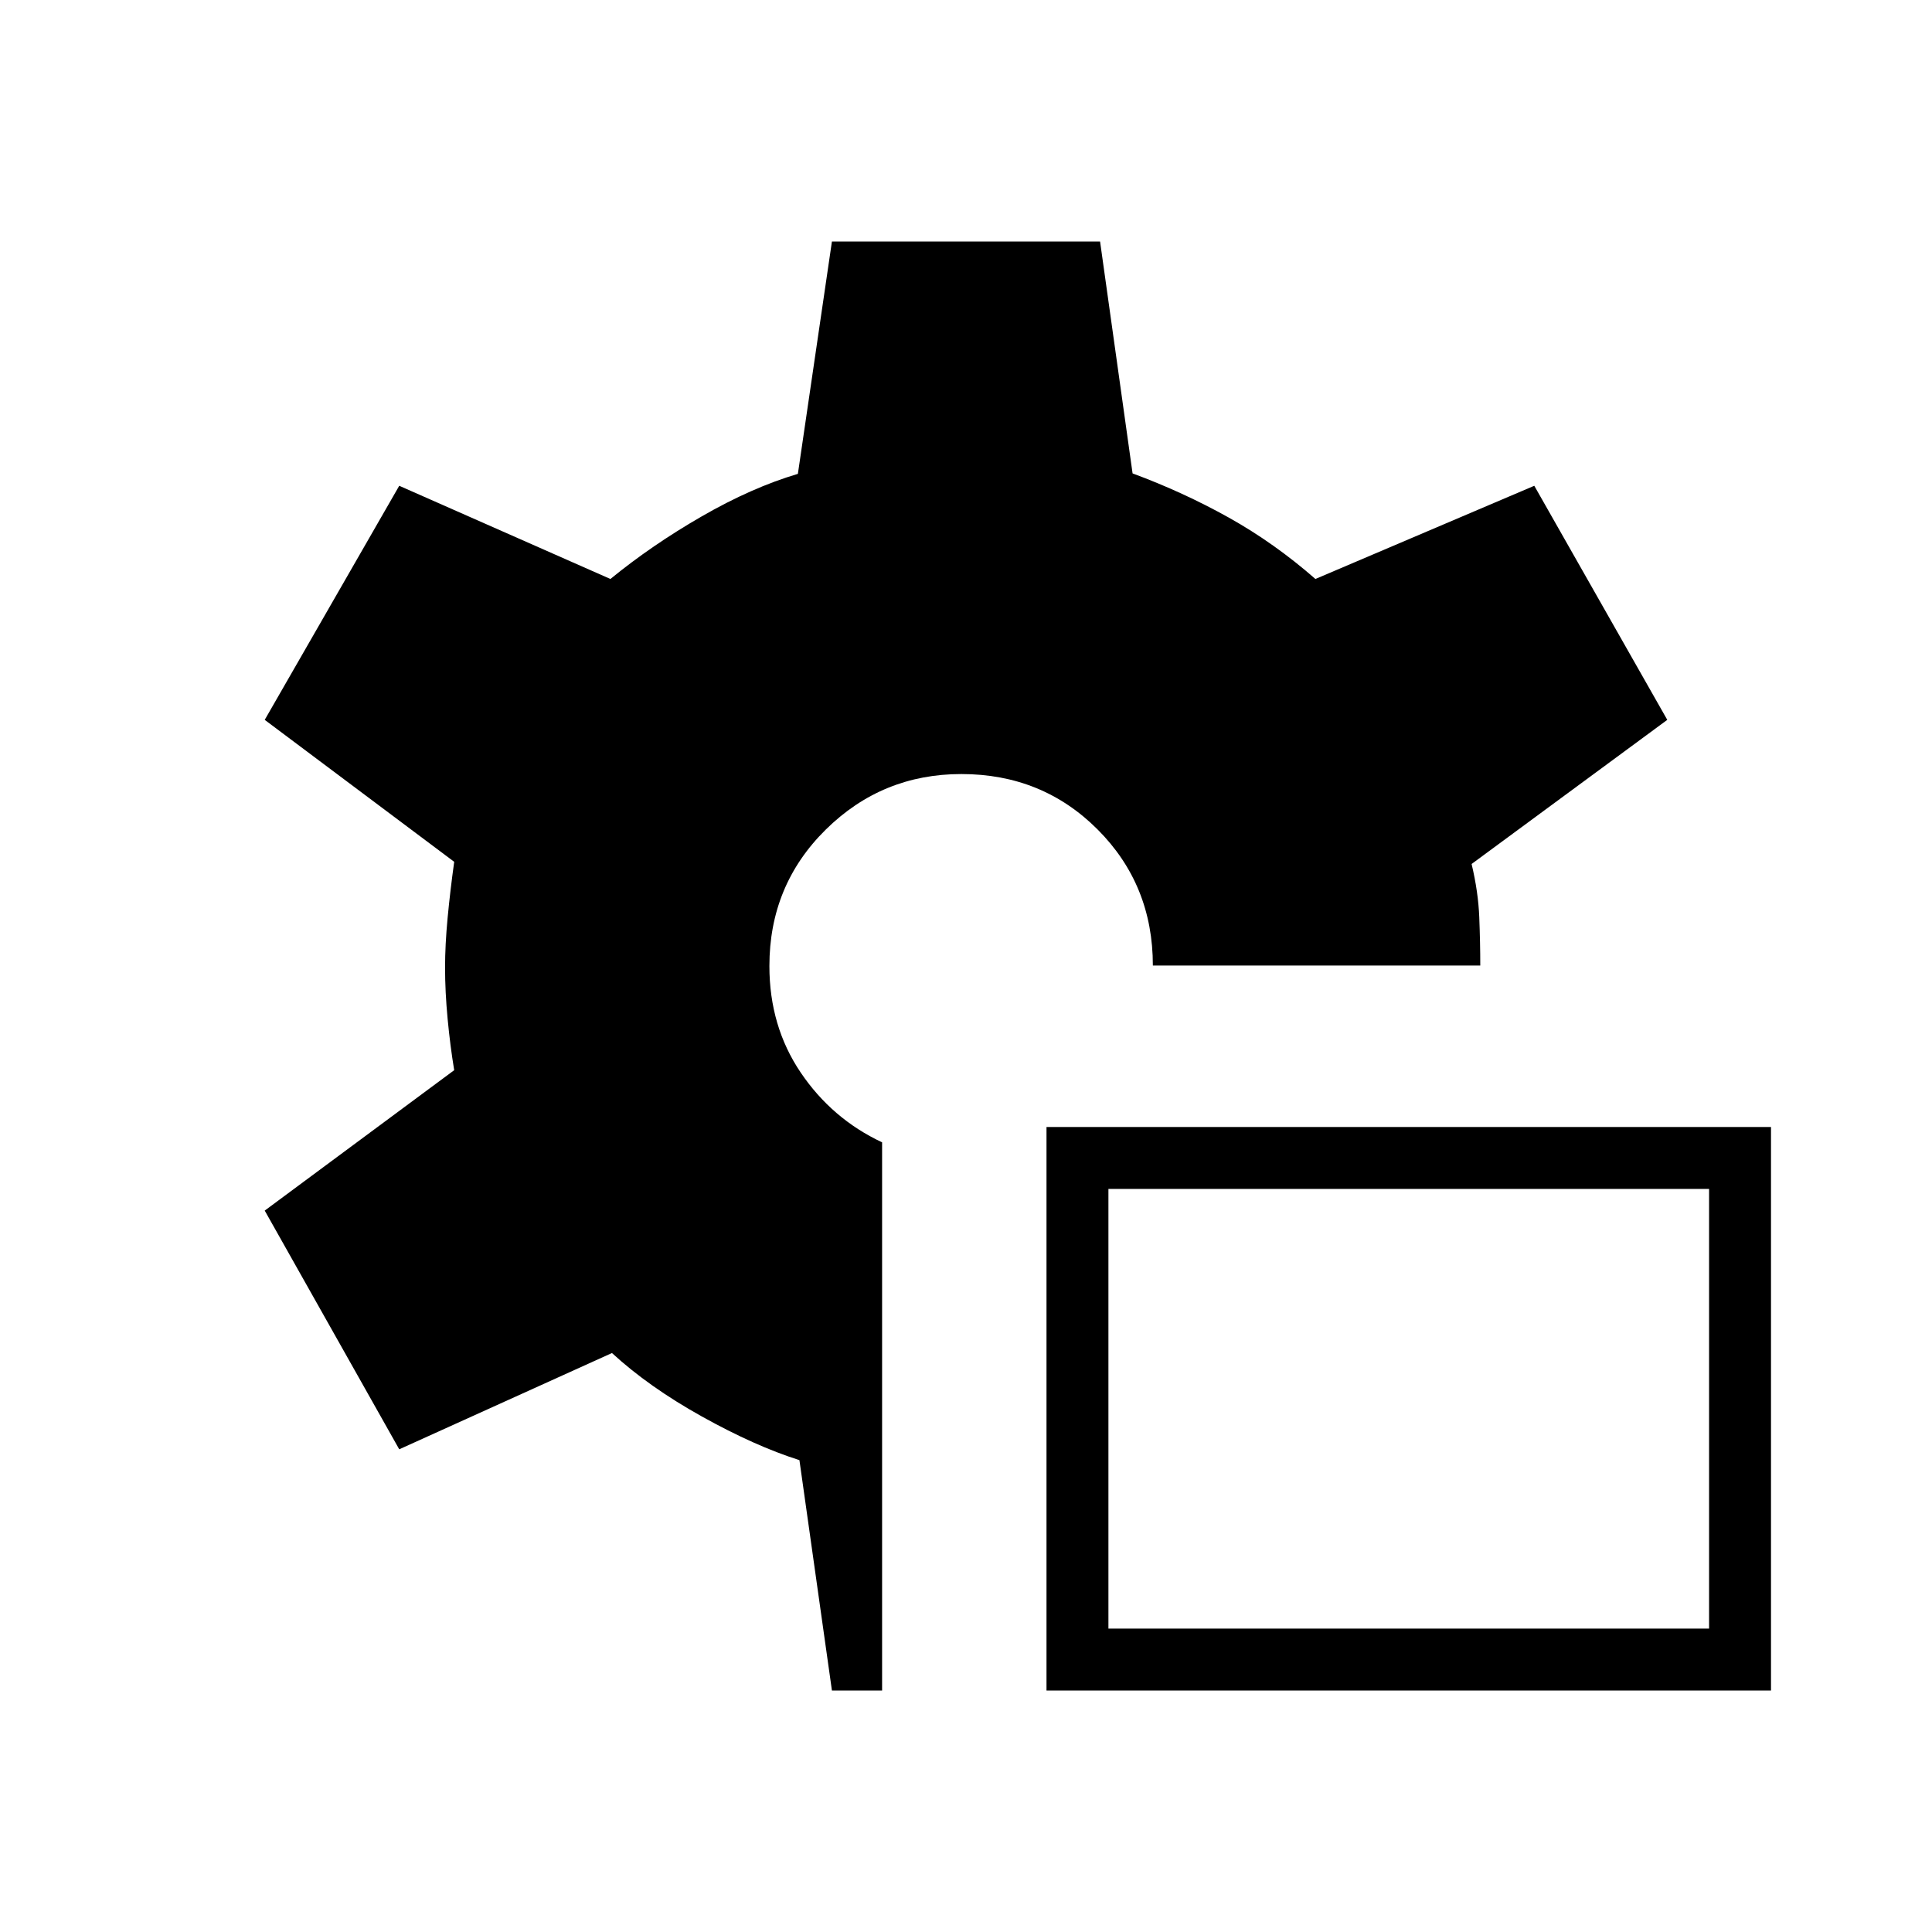
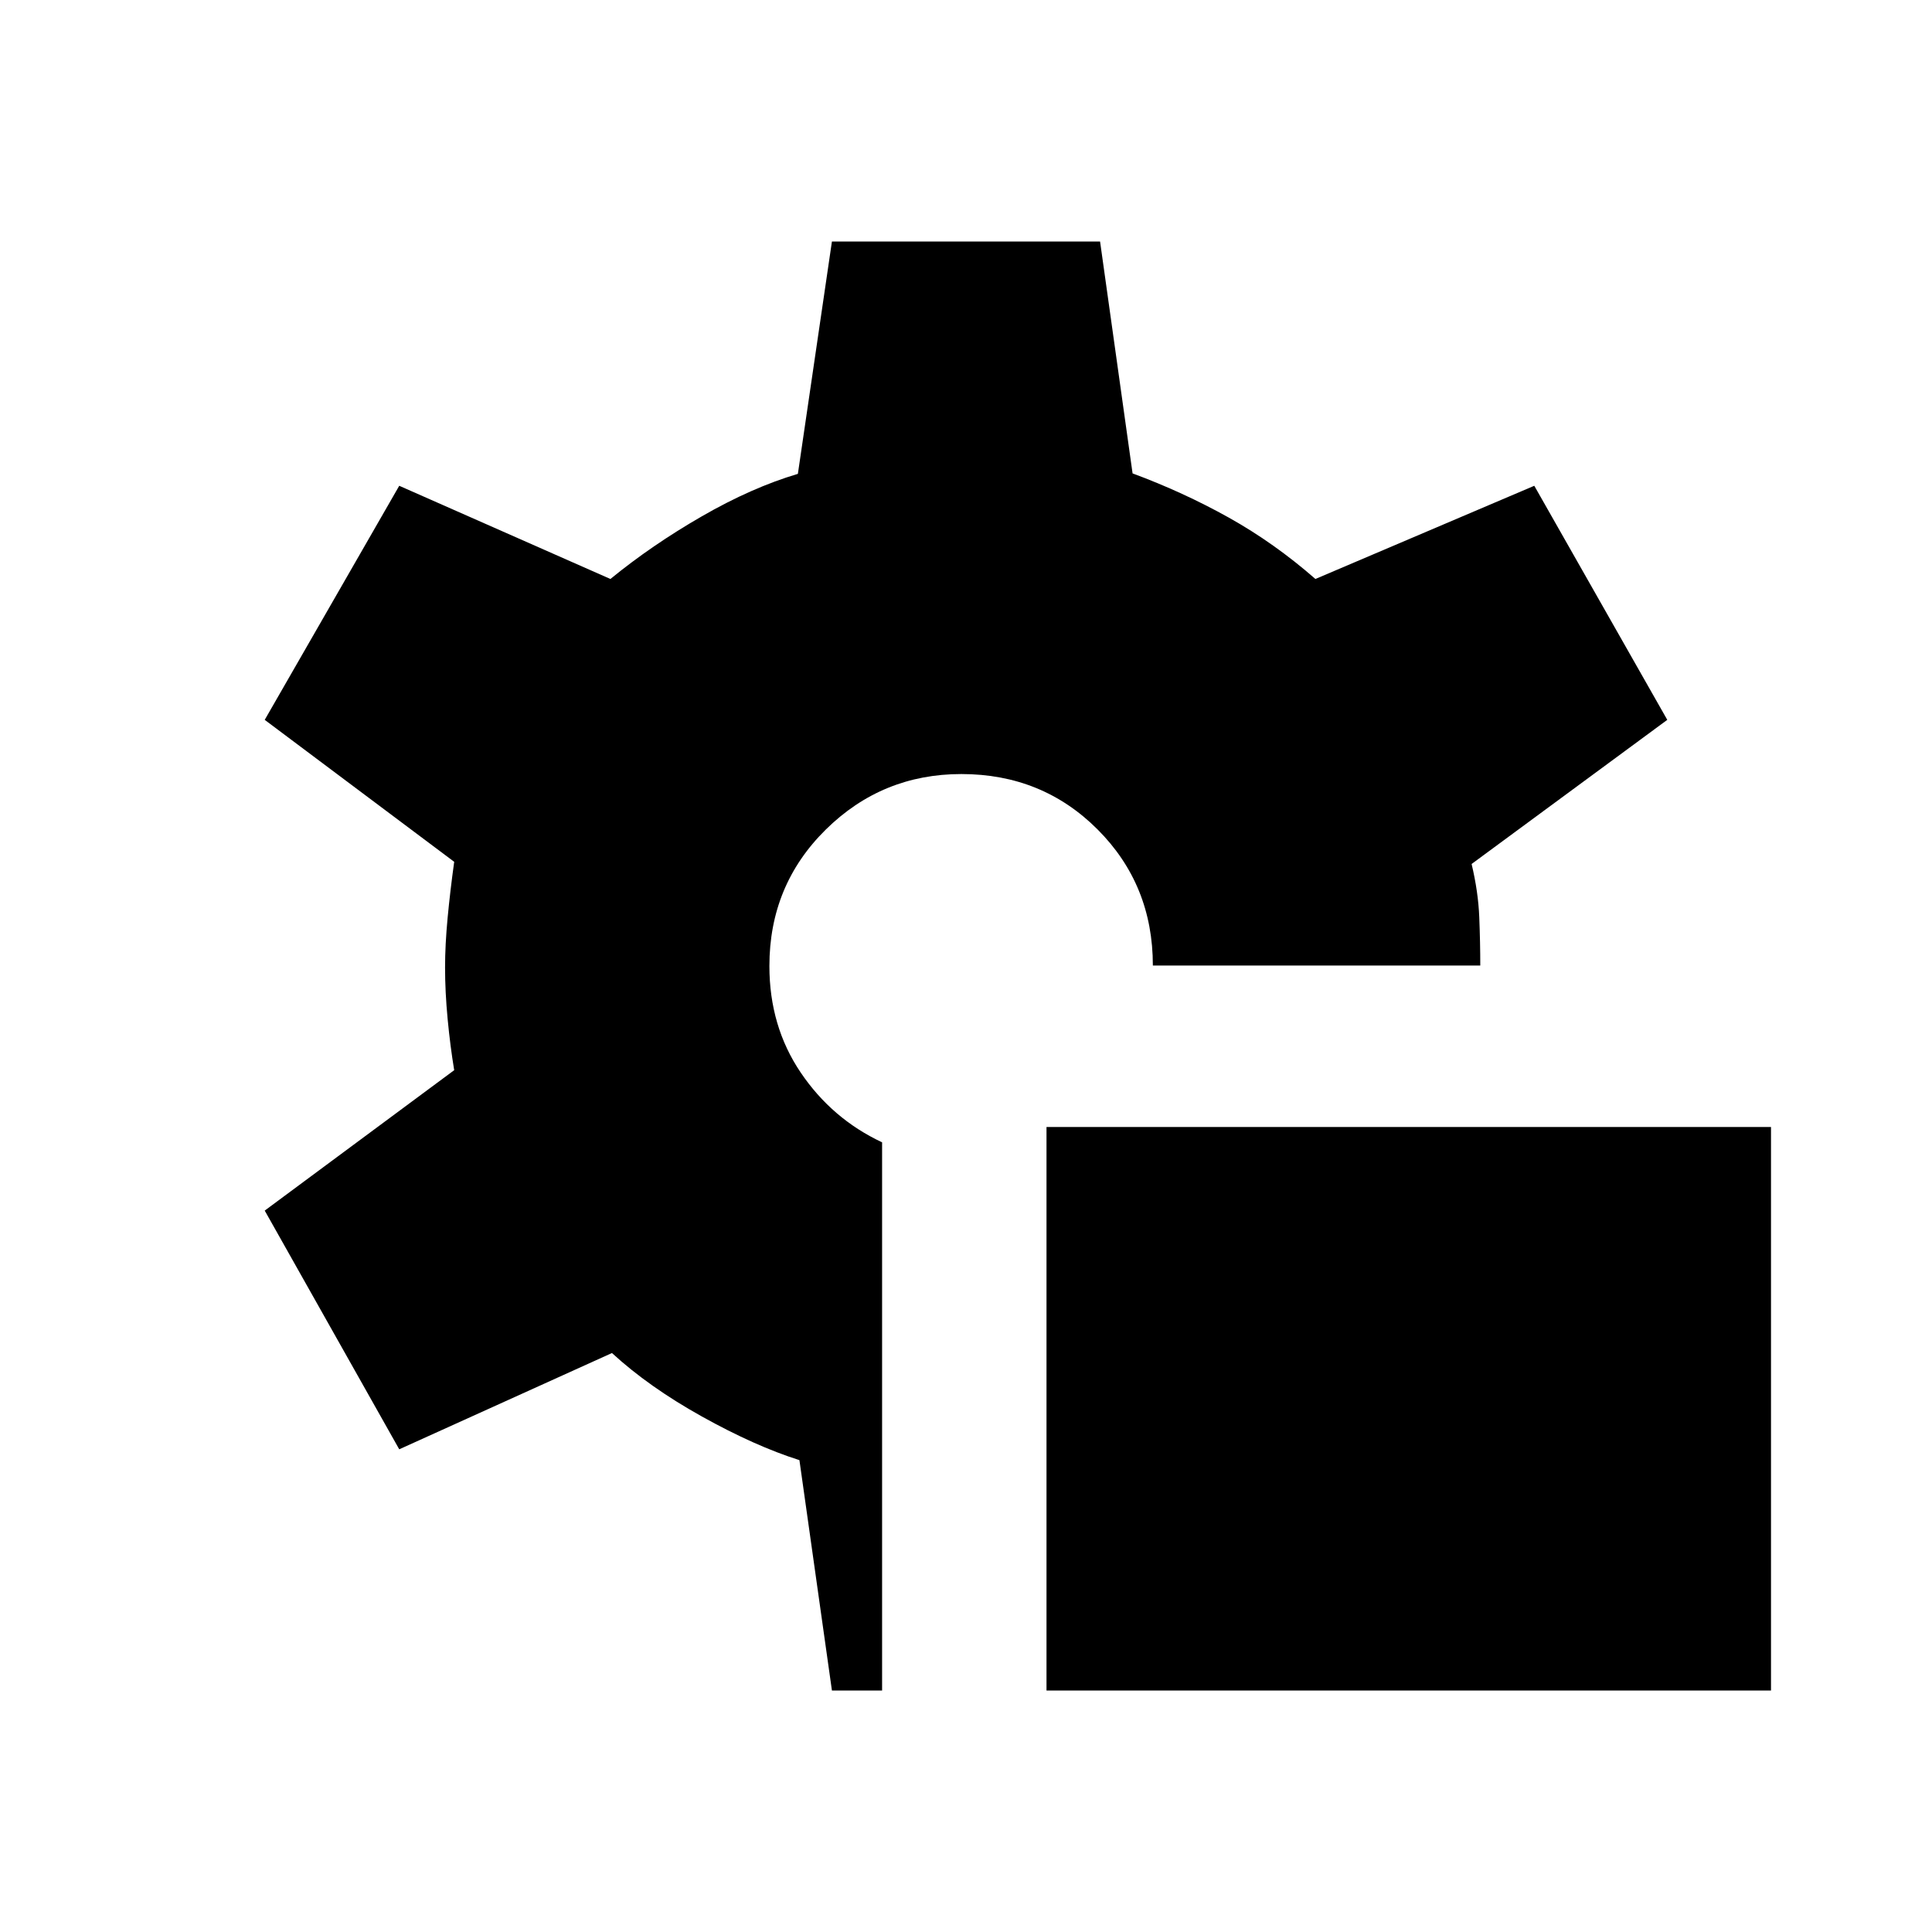
<svg xmlns="http://www.w3.org/2000/svg" viewBox="0 -960 960 960">
-   <path d="M520-120v-280h360v280H520Zm30.77-30.77h298.46v-218.46H550.77v218.46ZM413.38-120l-16.15-114.46q-22.08-7-48.46-21.69-26.39-14.7-44.69-31.54l-105.7 47.84-66.84-118.61 94.15-69.77q-2-12.08-3.27-25.5t-1.27-25.5q0-11.31 1.27-24.73t3.27-27.81l-94.15-70.54 66.84-116.31 104.93 46.31q20.61-16.84 45.46-31.15 24.85-14.31 47.69-21.08L413.38-840h133.24l16.15 115.23q25.15 9.31 47.81 21.96 22.65 12.66 43.04 30.5l108.76-46.31 66.08 116.31-97.23 71.62q3.31 13.84 3.81 26.5.5 12.65.5 23.96H572.85q0-40.15-27.5-67.65-27.5-27.5-67.66-27.5-39.38 0-67.38 27.61-28 27.62-28 67.77 0 29.92 15.54 52.92 15.53 23 40.46 34.7V-120h-24.93Z" />
+   <path d="M520-120v-280h360v280H520Zm-106.62 0-16.15-114.46q-22.08-7-48.46-21.69-26.39-14.7-44.69-31.54l-105.7 47.84-66.84-118.61 94.15-69.77q-2-12.08-3.27-25.5t-1.27-25.5q0-11.31 1.27-24.73t3.27-27.81l-94.15-70.54 66.84-116.31 104.93 46.31q20.61-16.84 45.46-31.15 24.85-14.31 47.69-21.08L413.38-840h133.24l16.15 115.23q25.15 9.31 47.81 21.96 22.65 12.66 43.04 30.5l108.76-46.31 66.08 116.31-97.23 71.62q3.31 13.84 3.81 26.5.5 12.65.5 23.96H572.85q0-40.15-27.5-67.65-27.5-27.5-67.66-27.5-39.38 0-67.38 27.61-28 27.62-28 67.77 0 29.92 15.54 52.92 15.53 23 40.46 34.7V-120h-24.93Z" />
</svg>
